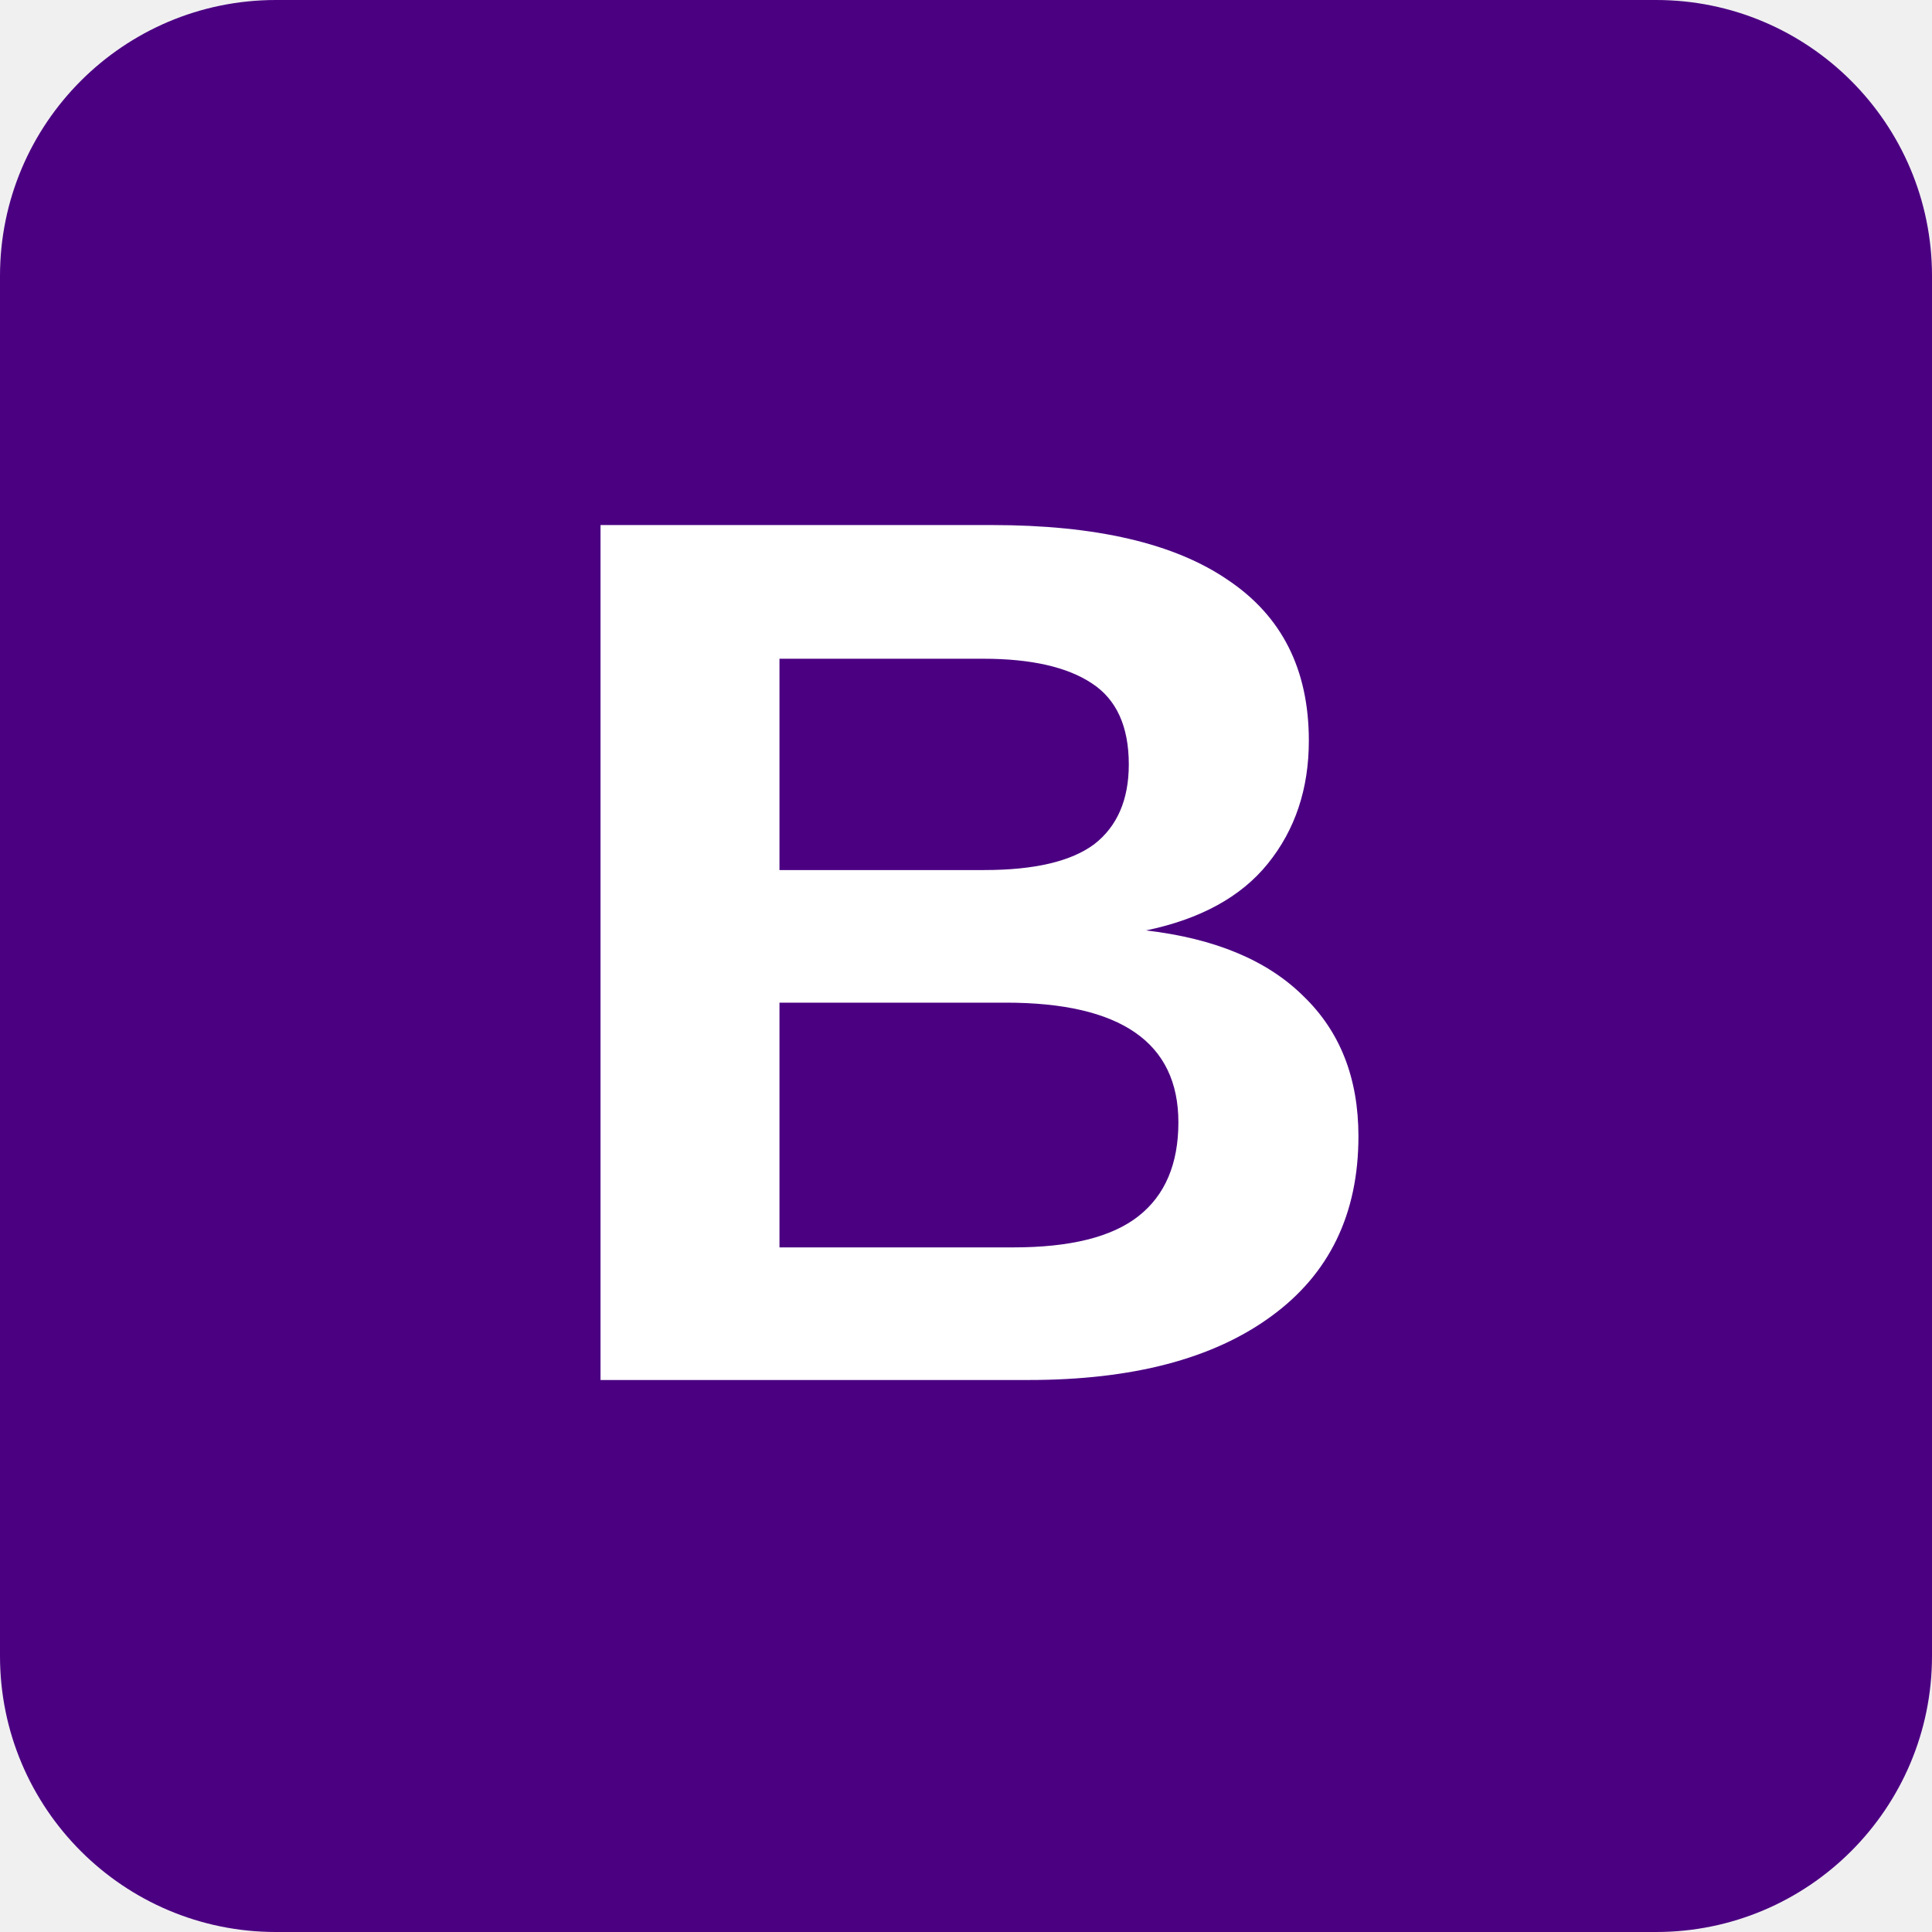
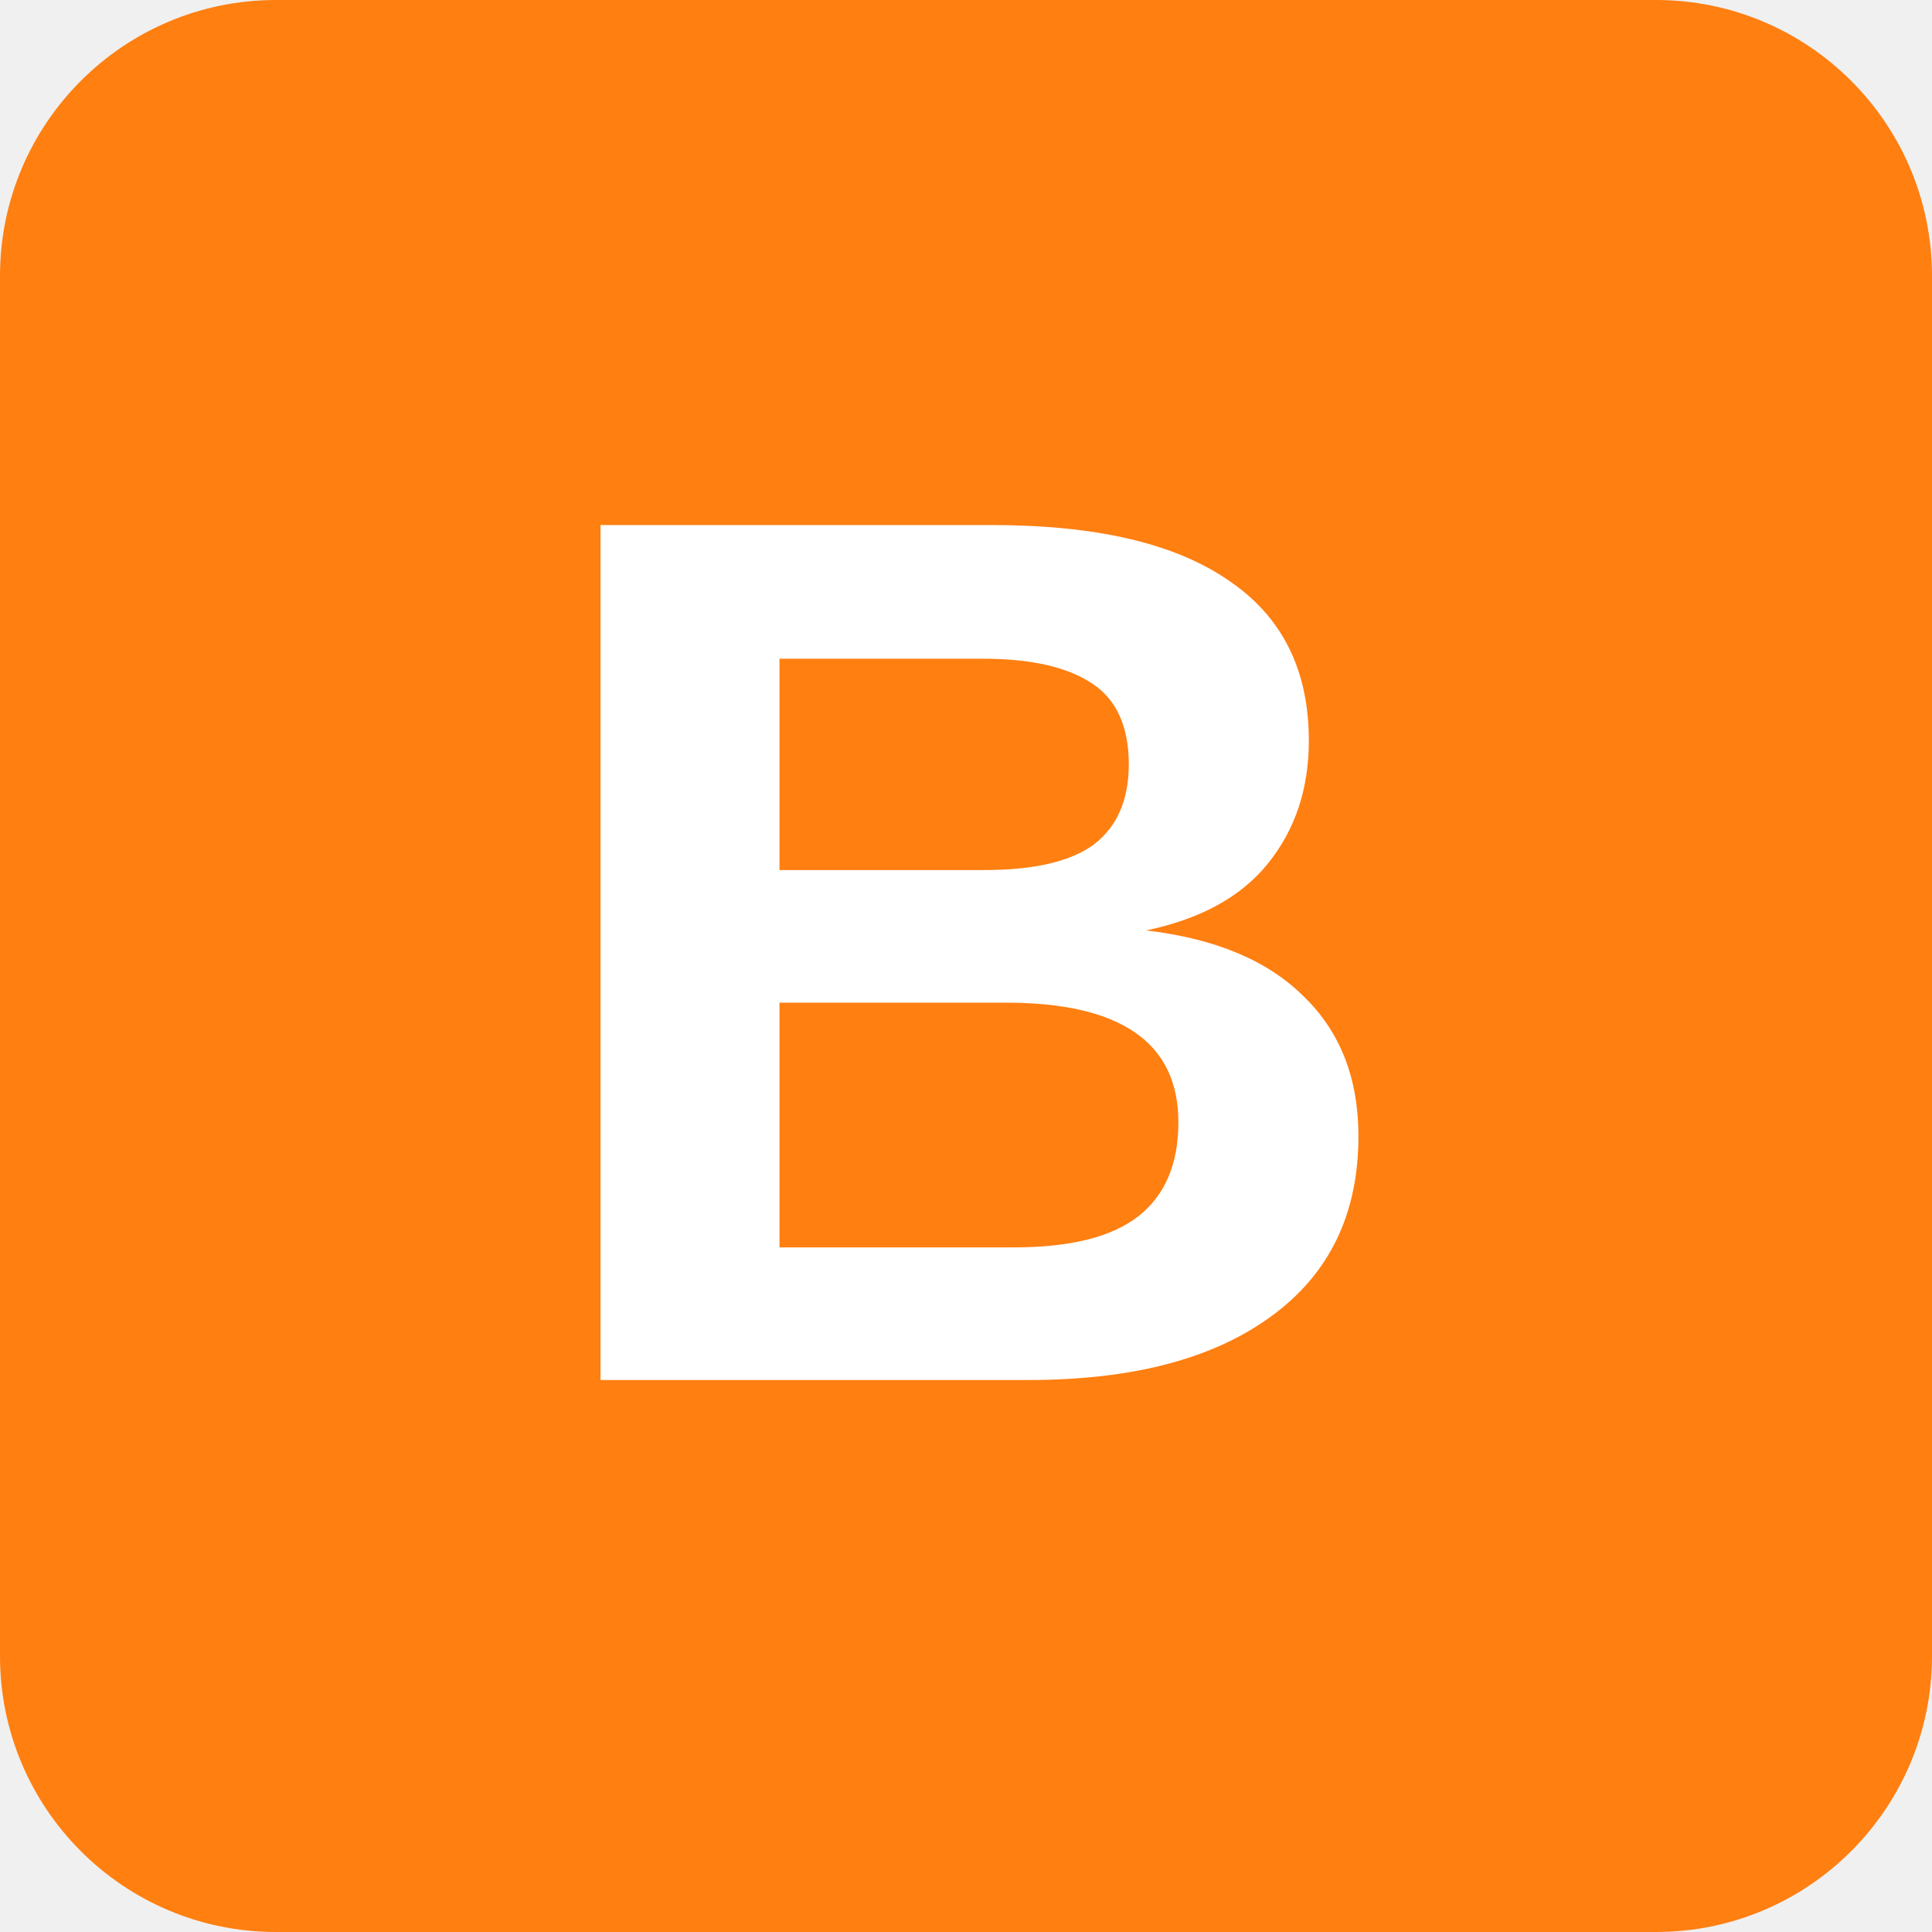
<svg xmlns="http://www.w3.org/2000/svg" viewBox="0 0 28 28">
-   <rect width="28" height="28" rx="4" fill="#4b0082" />
+   <rect width="28" height="28" rx="4" fill="#ff7f11" />
  <text x="14" y="20" text-anchor="middle" font-size="18" fill="#fff" font-family="Arial" font-weight="bold">B</text>
</svg>
